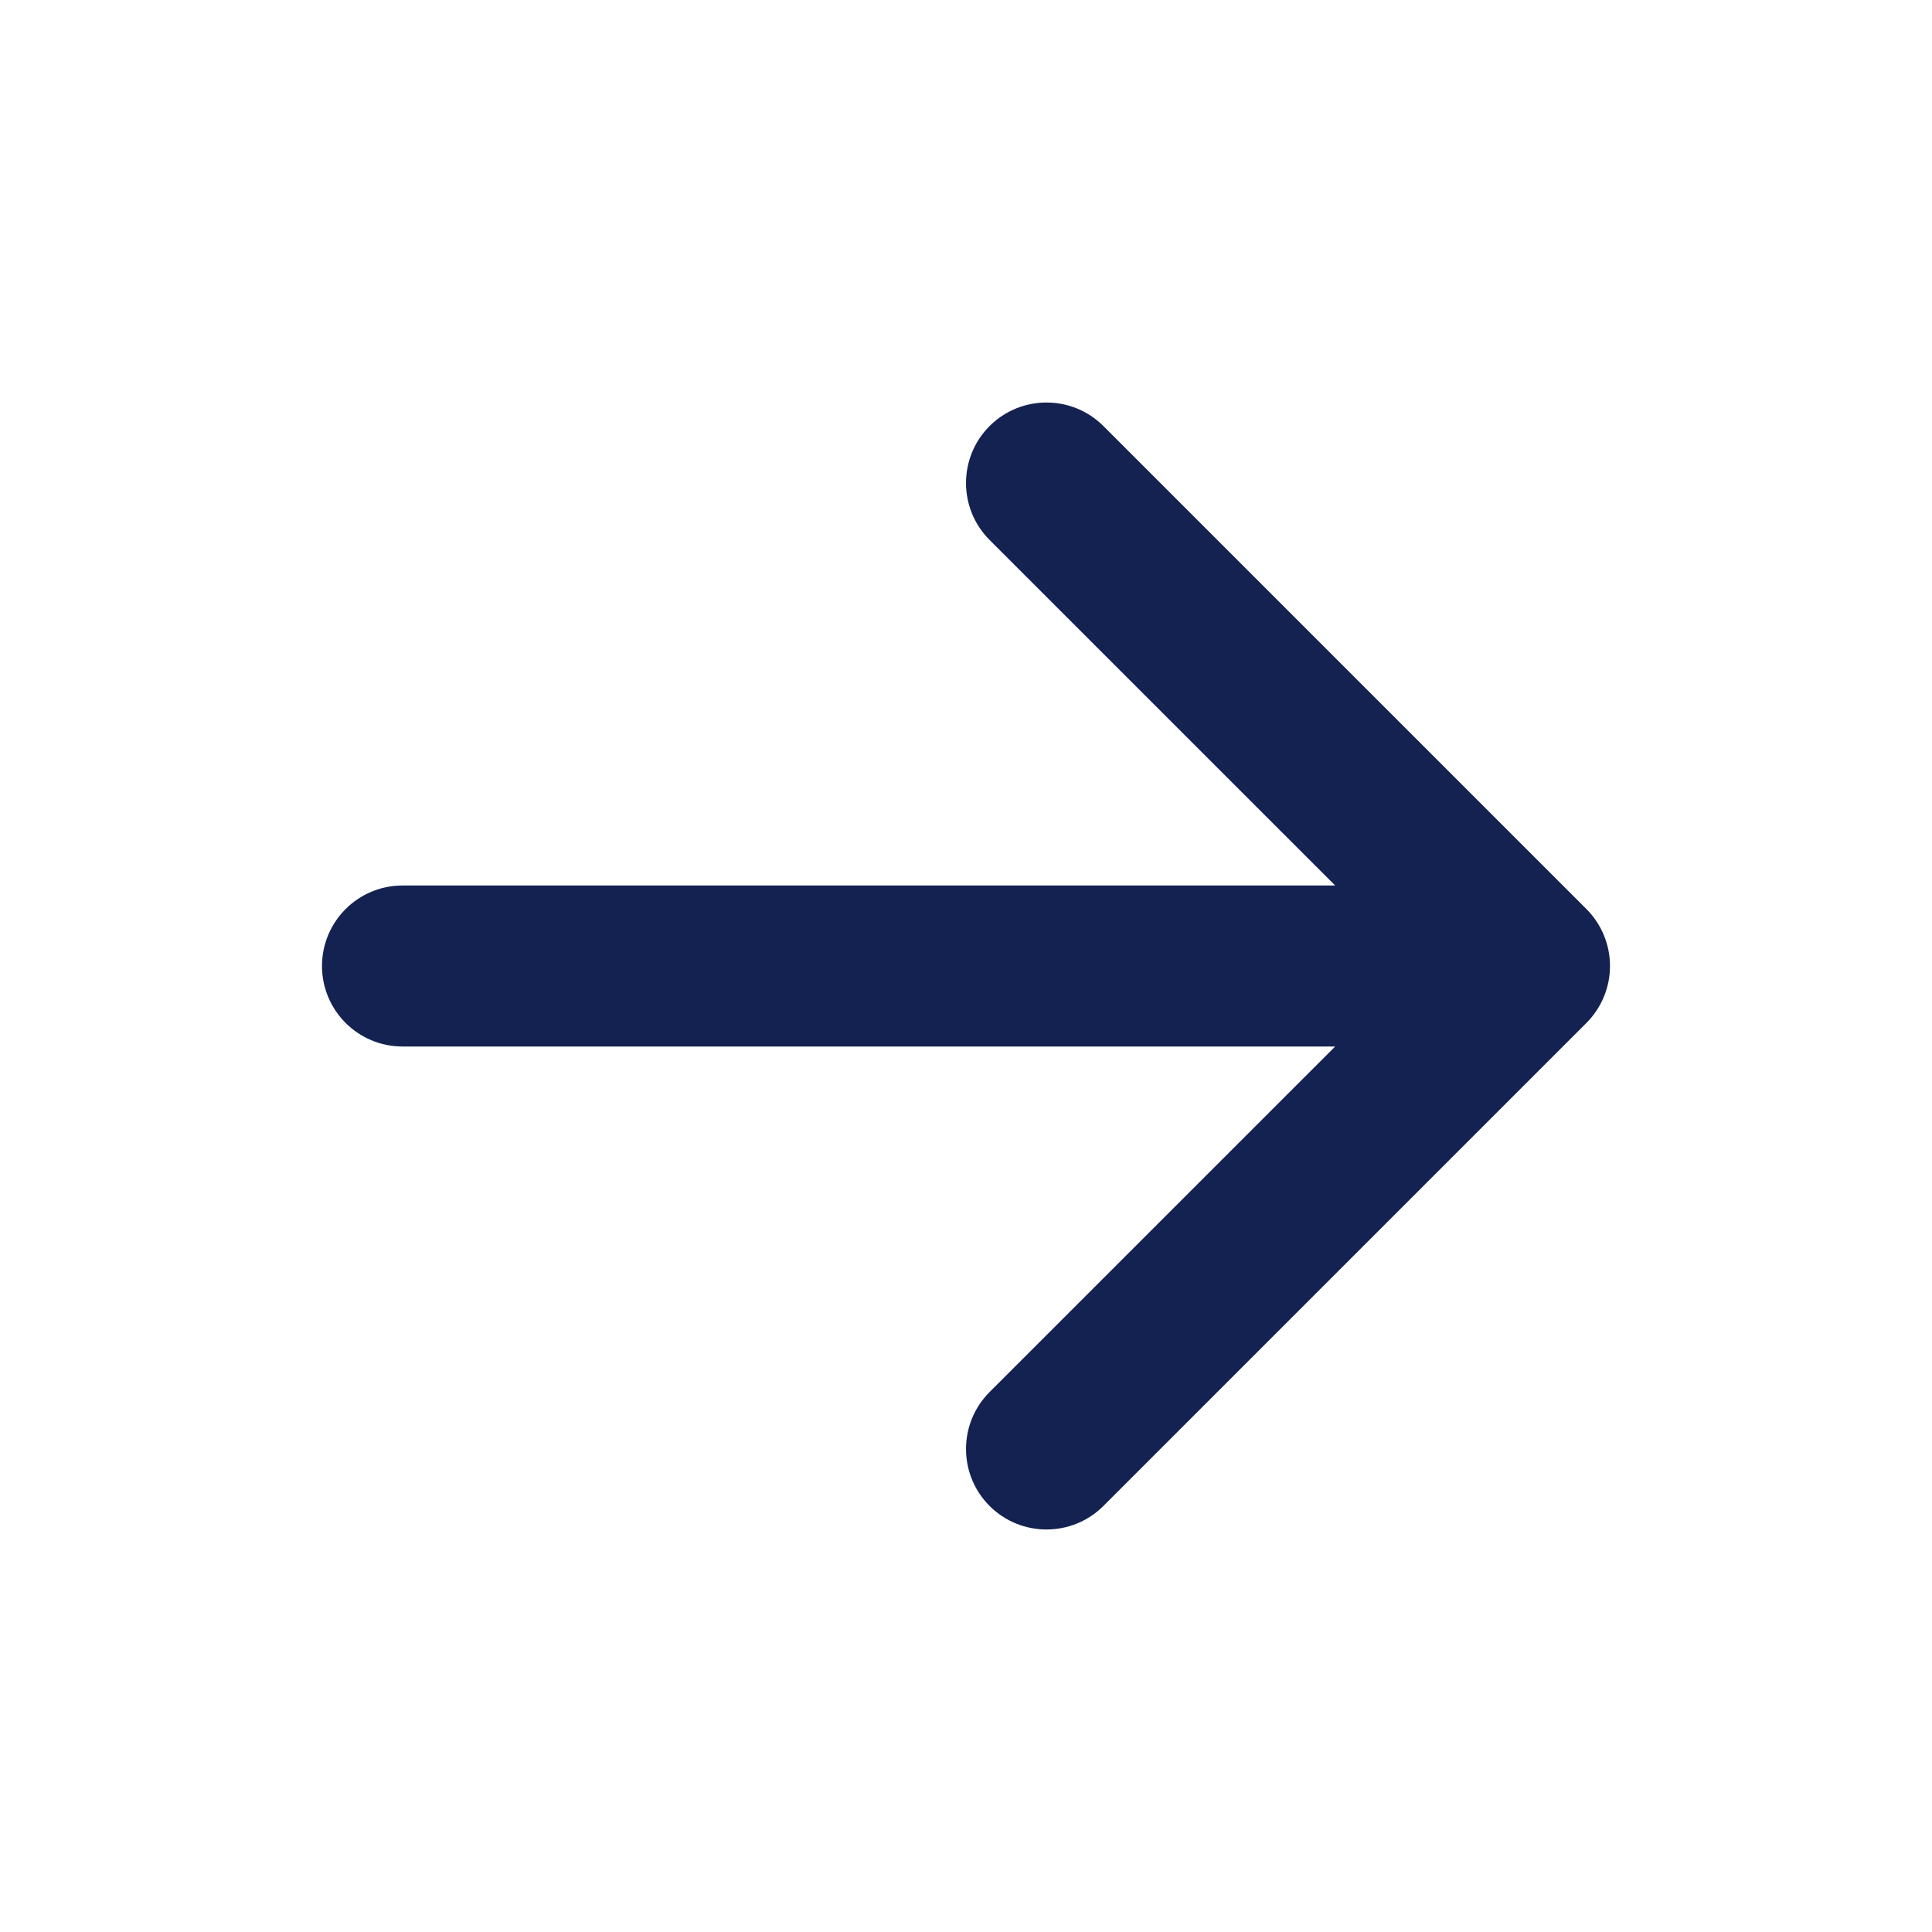
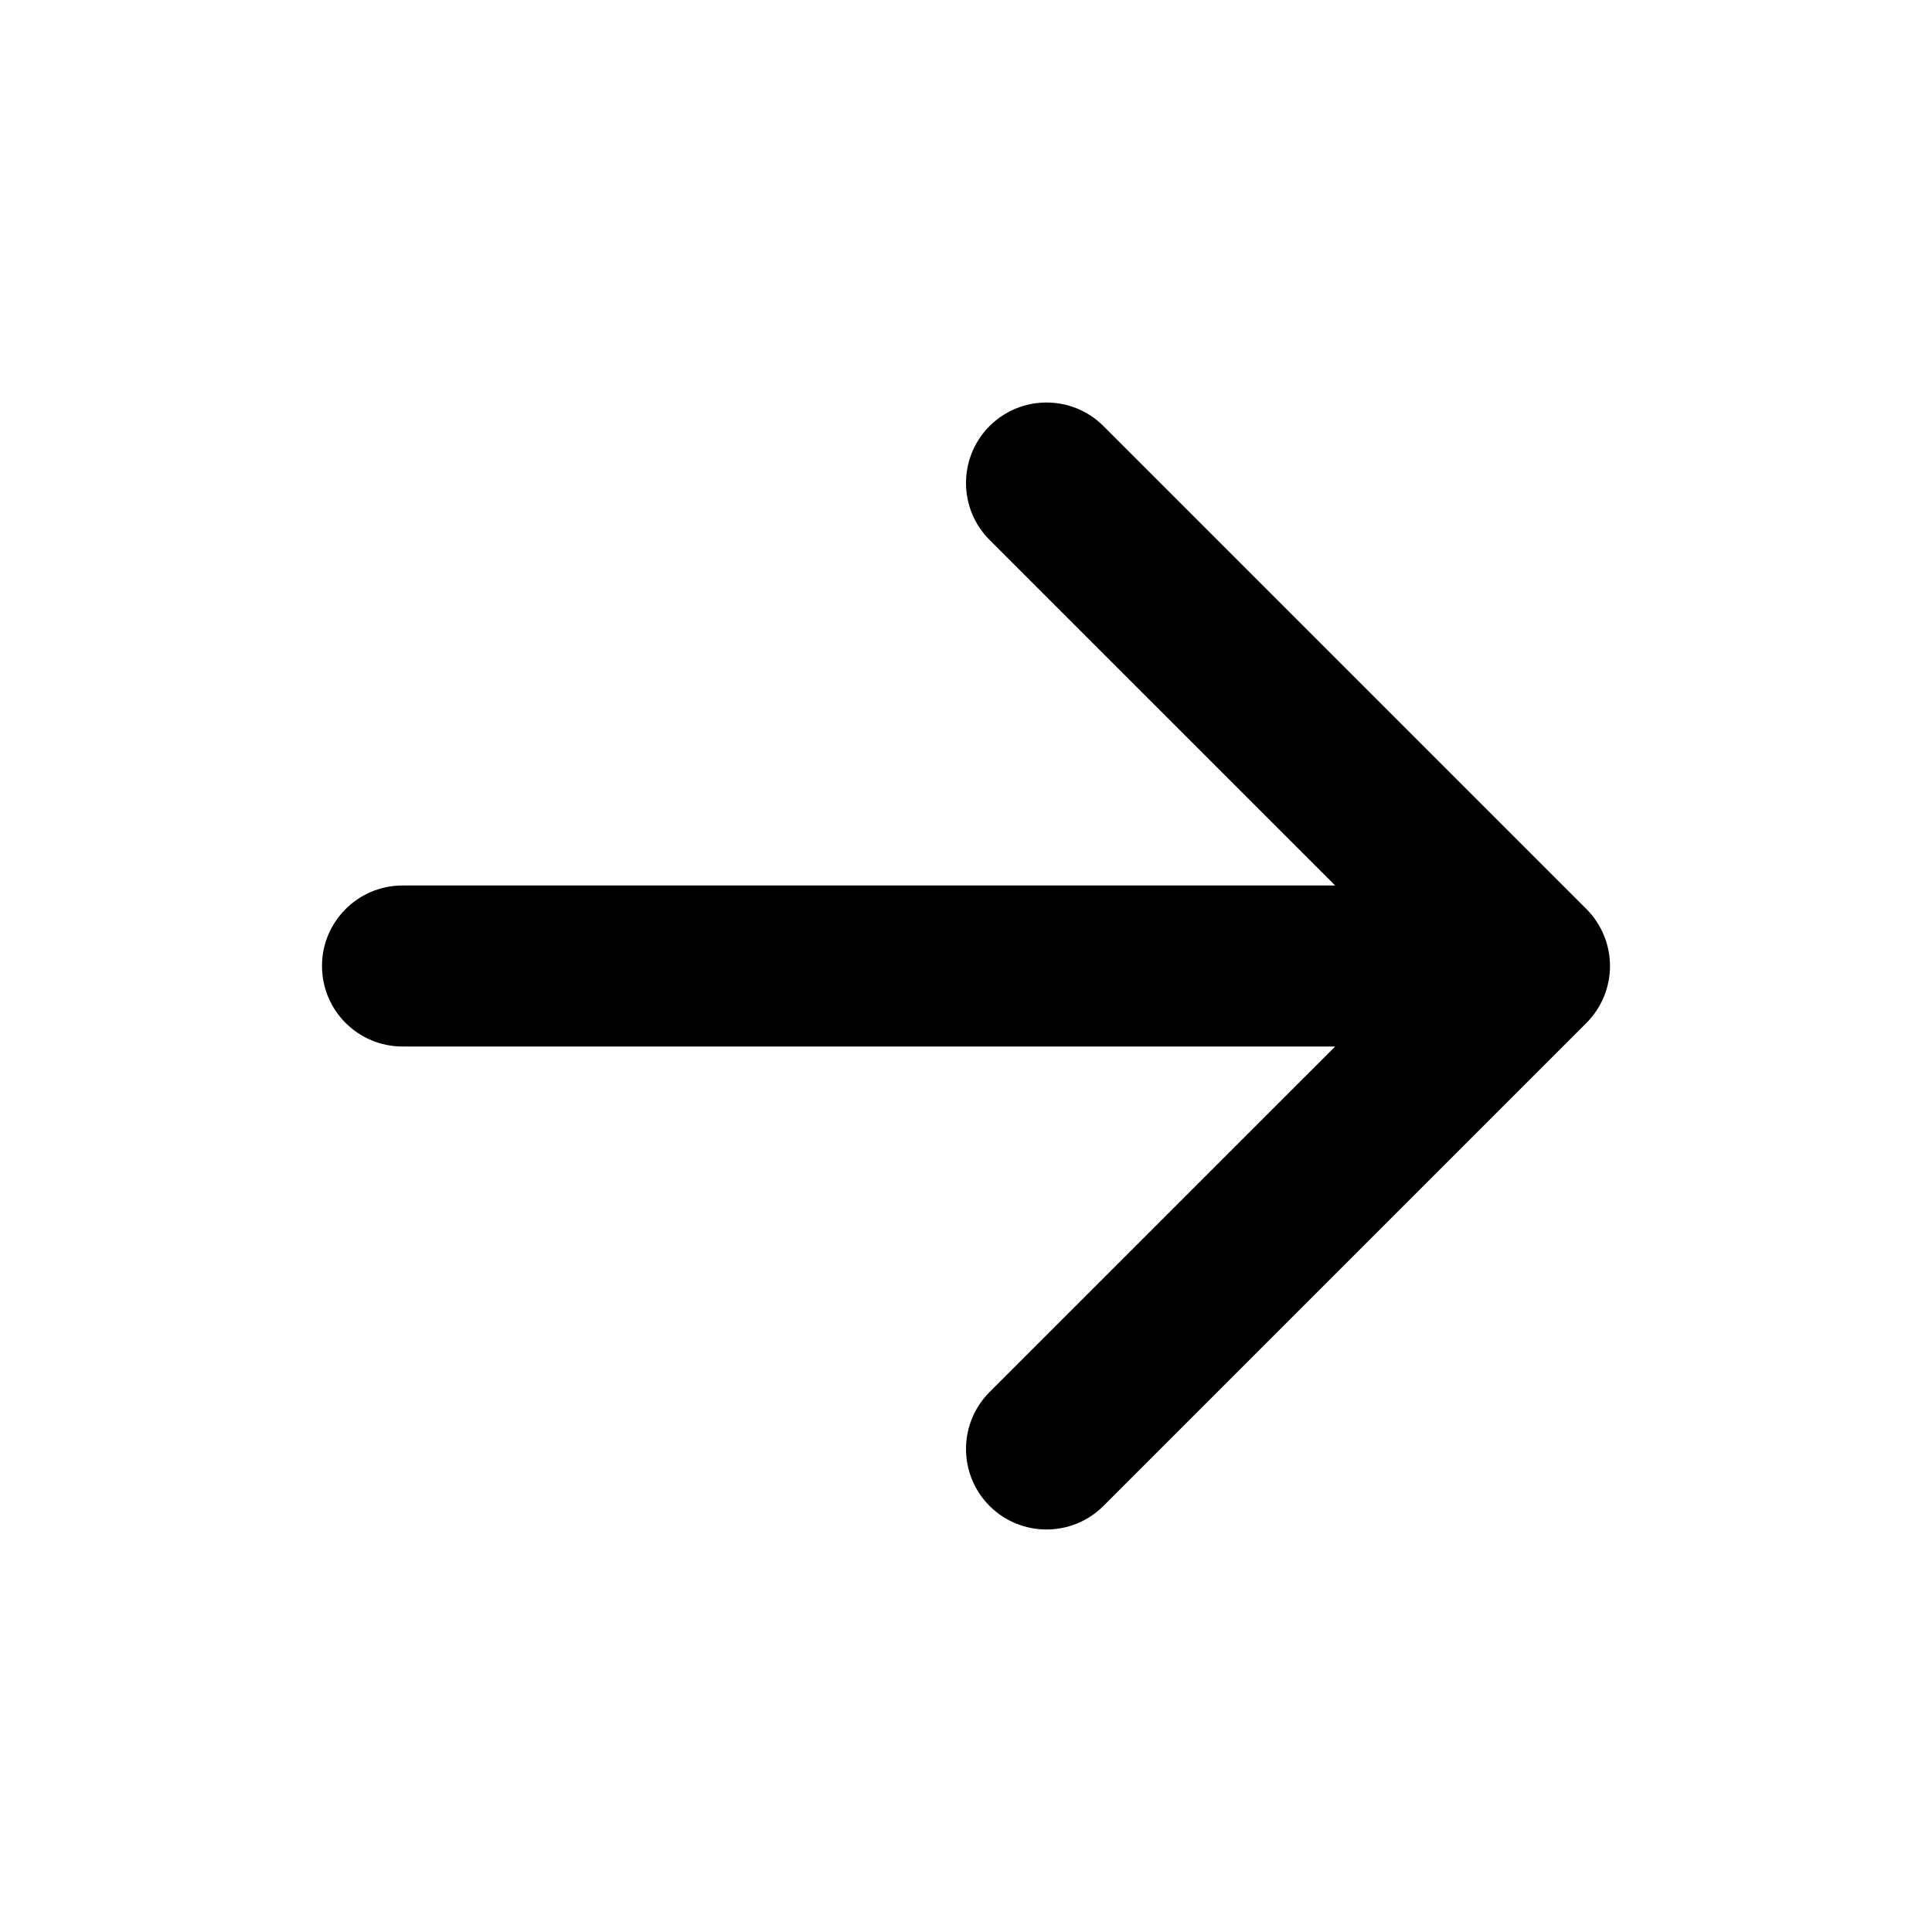
- <svg xmlns="http://www.w3.org/2000/svg" width="36" height="36" viewBox="0 0 36 36" fill="none">
-   <path d="M18.439 7.939C19.025 7.354 19.975 7.354 20.561 7.939L29.561 16.939C29.842 17.221 30 17.602 30 18C30 18.398 29.842 18.779 29.561 19.061L20.561 28.061C19.975 28.646 19.025 28.646 18.439 28.061C17.854 27.475 17.854 26.525 18.439 25.939L24.879 19.5L7.5 19.5C6.672 19.5 6 18.828 6 18C6 17.172 6.672 16.5 7.5 16.5H24.879L18.439 10.061C17.854 9.475 17.854 8.525 18.439 7.939Z" fill="#142251" />
+ <svg xmlns="http://www.w3.org/2000/svg" width="36" height="36" viewBox="0 0 36 36">
+   <path d="M18.439 7.939C19.025 7.354 19.975 7.354 20.561 7.939L29.561 16.939C29.842 17.221 30 17.602 30 18C30 18.398 29.842 18.779 29.561 19.061L20.561 28.061C19.975 28.646 19.025 28.646 18.439 28.061C17.854 27.475 17.854 26.525 18.439 25.939L24.879 19.5L7.5 19.5C6.672 19.5 6 18.828 6 18C6 17.172 6.672 16.5 7.5 16.5H24.879L18.439 10.061C17.854 9.475 17.854 8.525 18.439 7.939Z" />
</svg>
